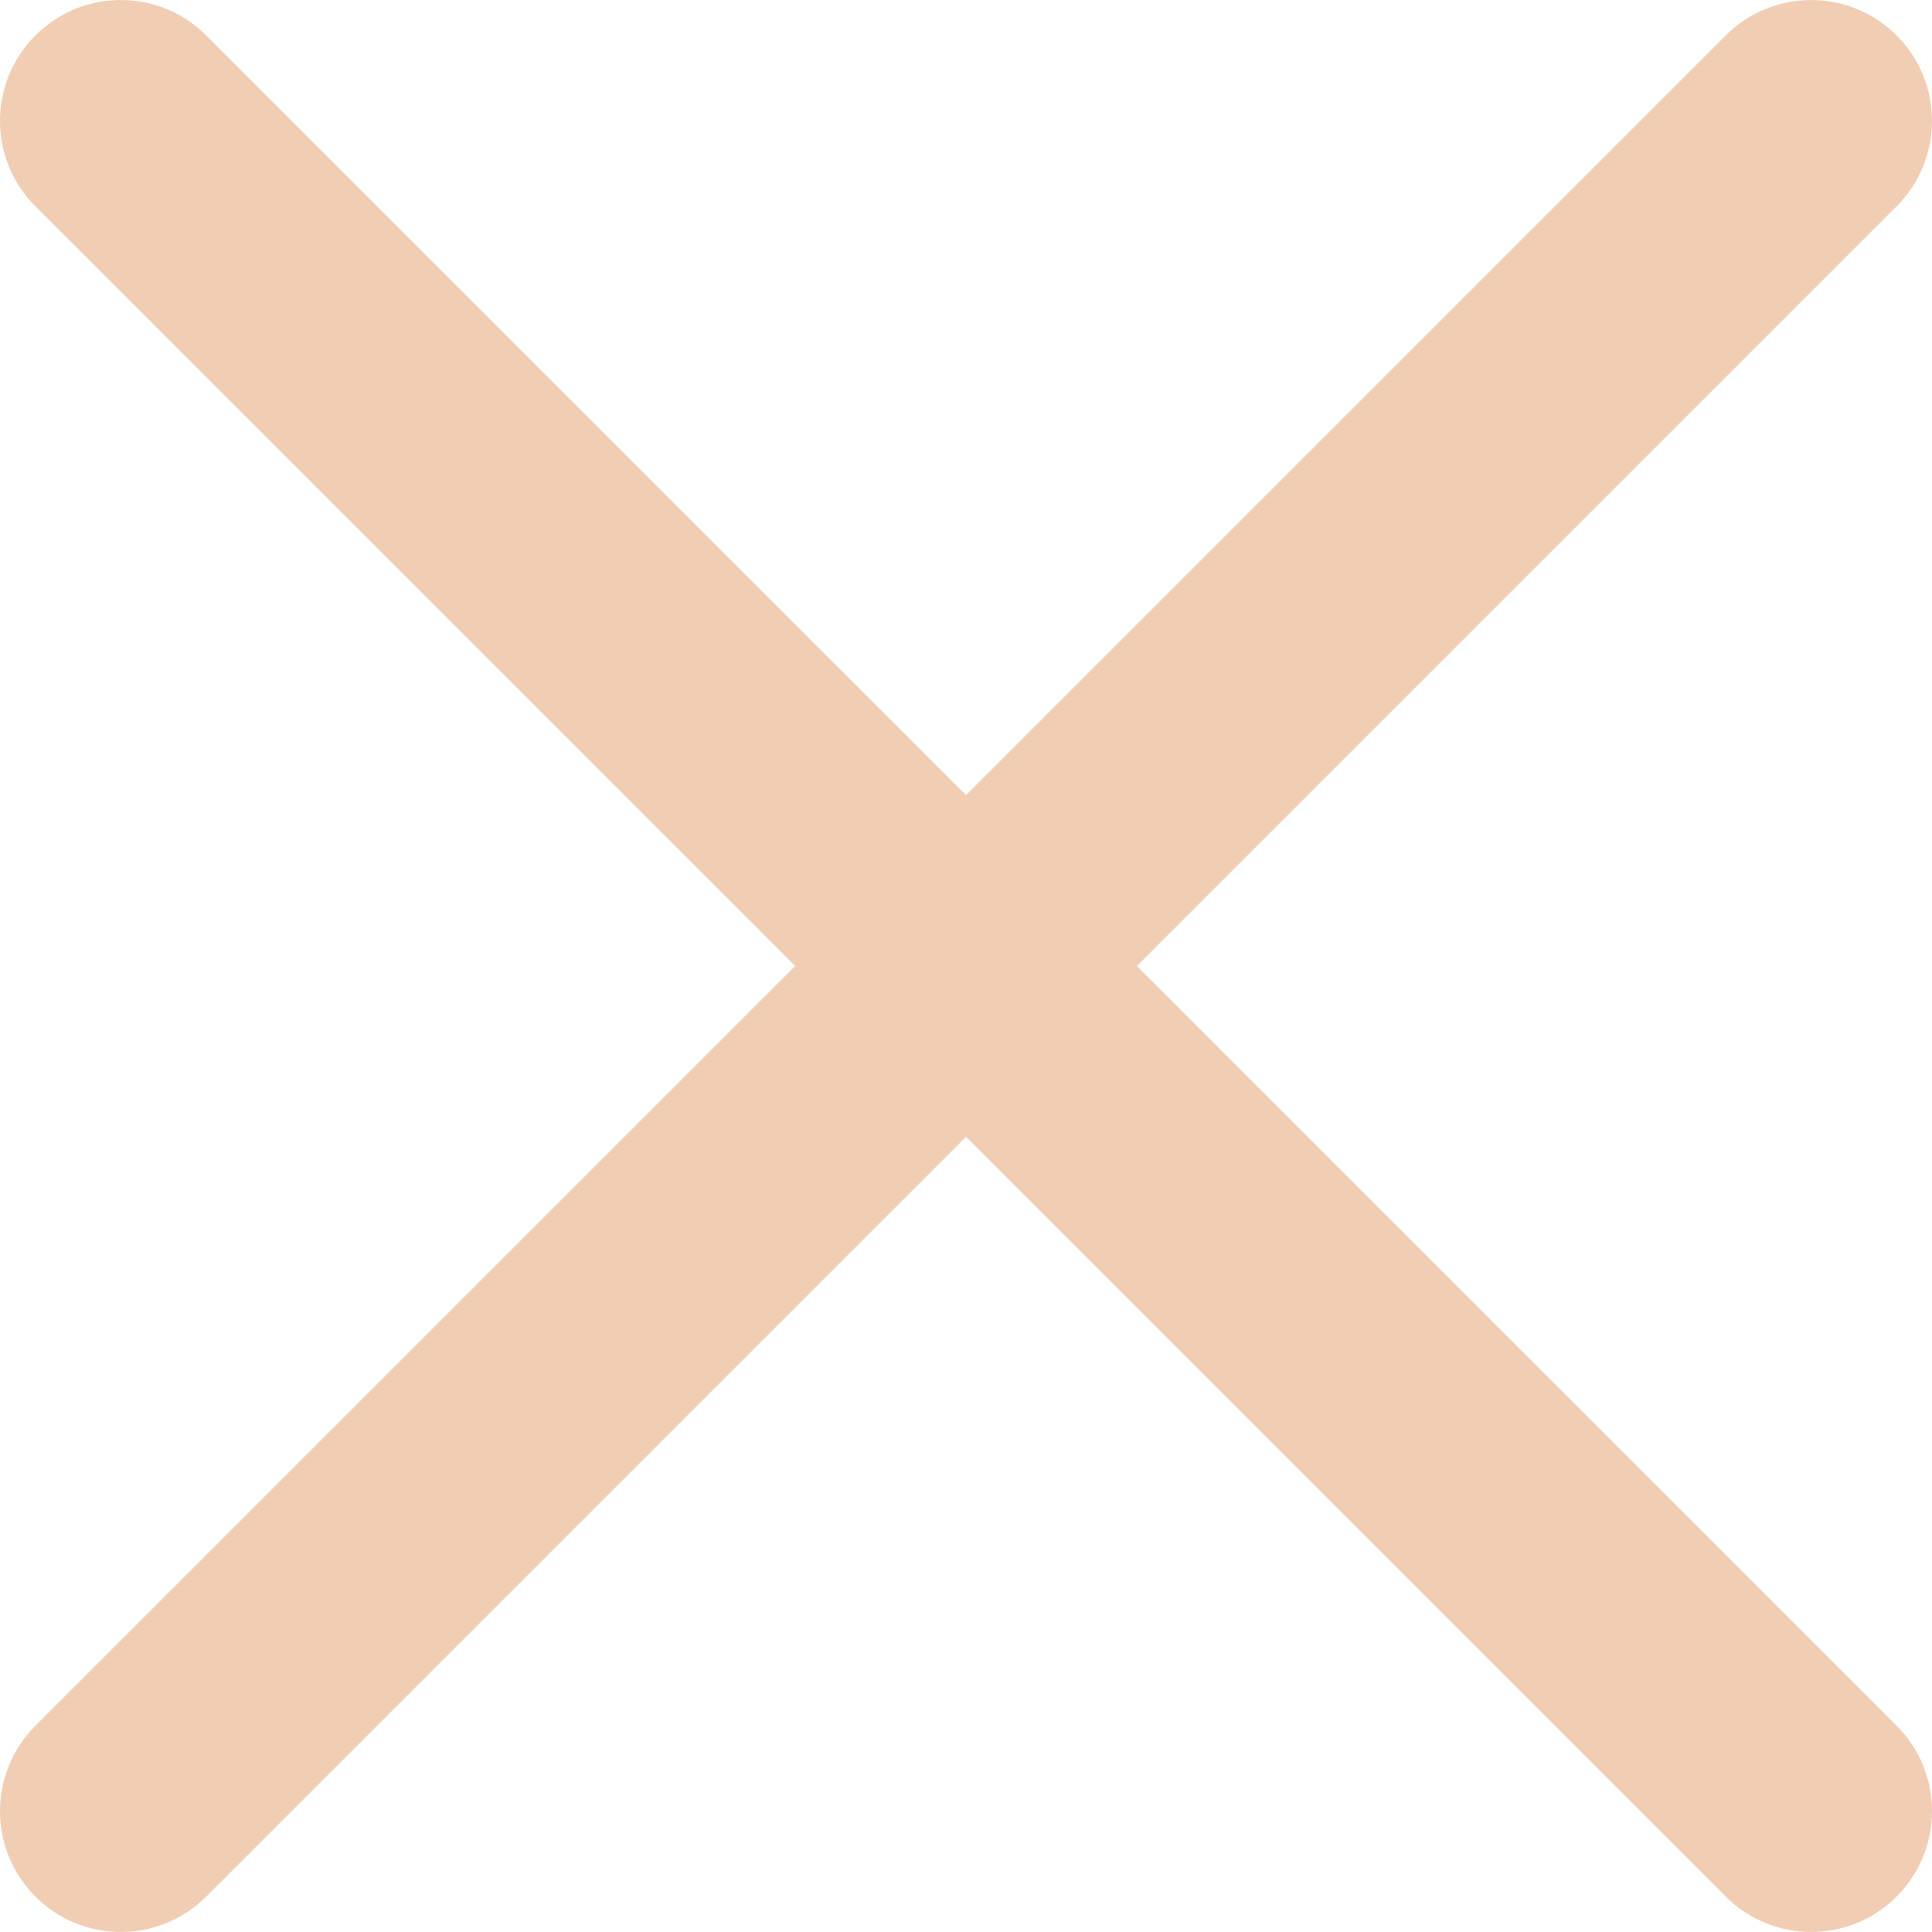
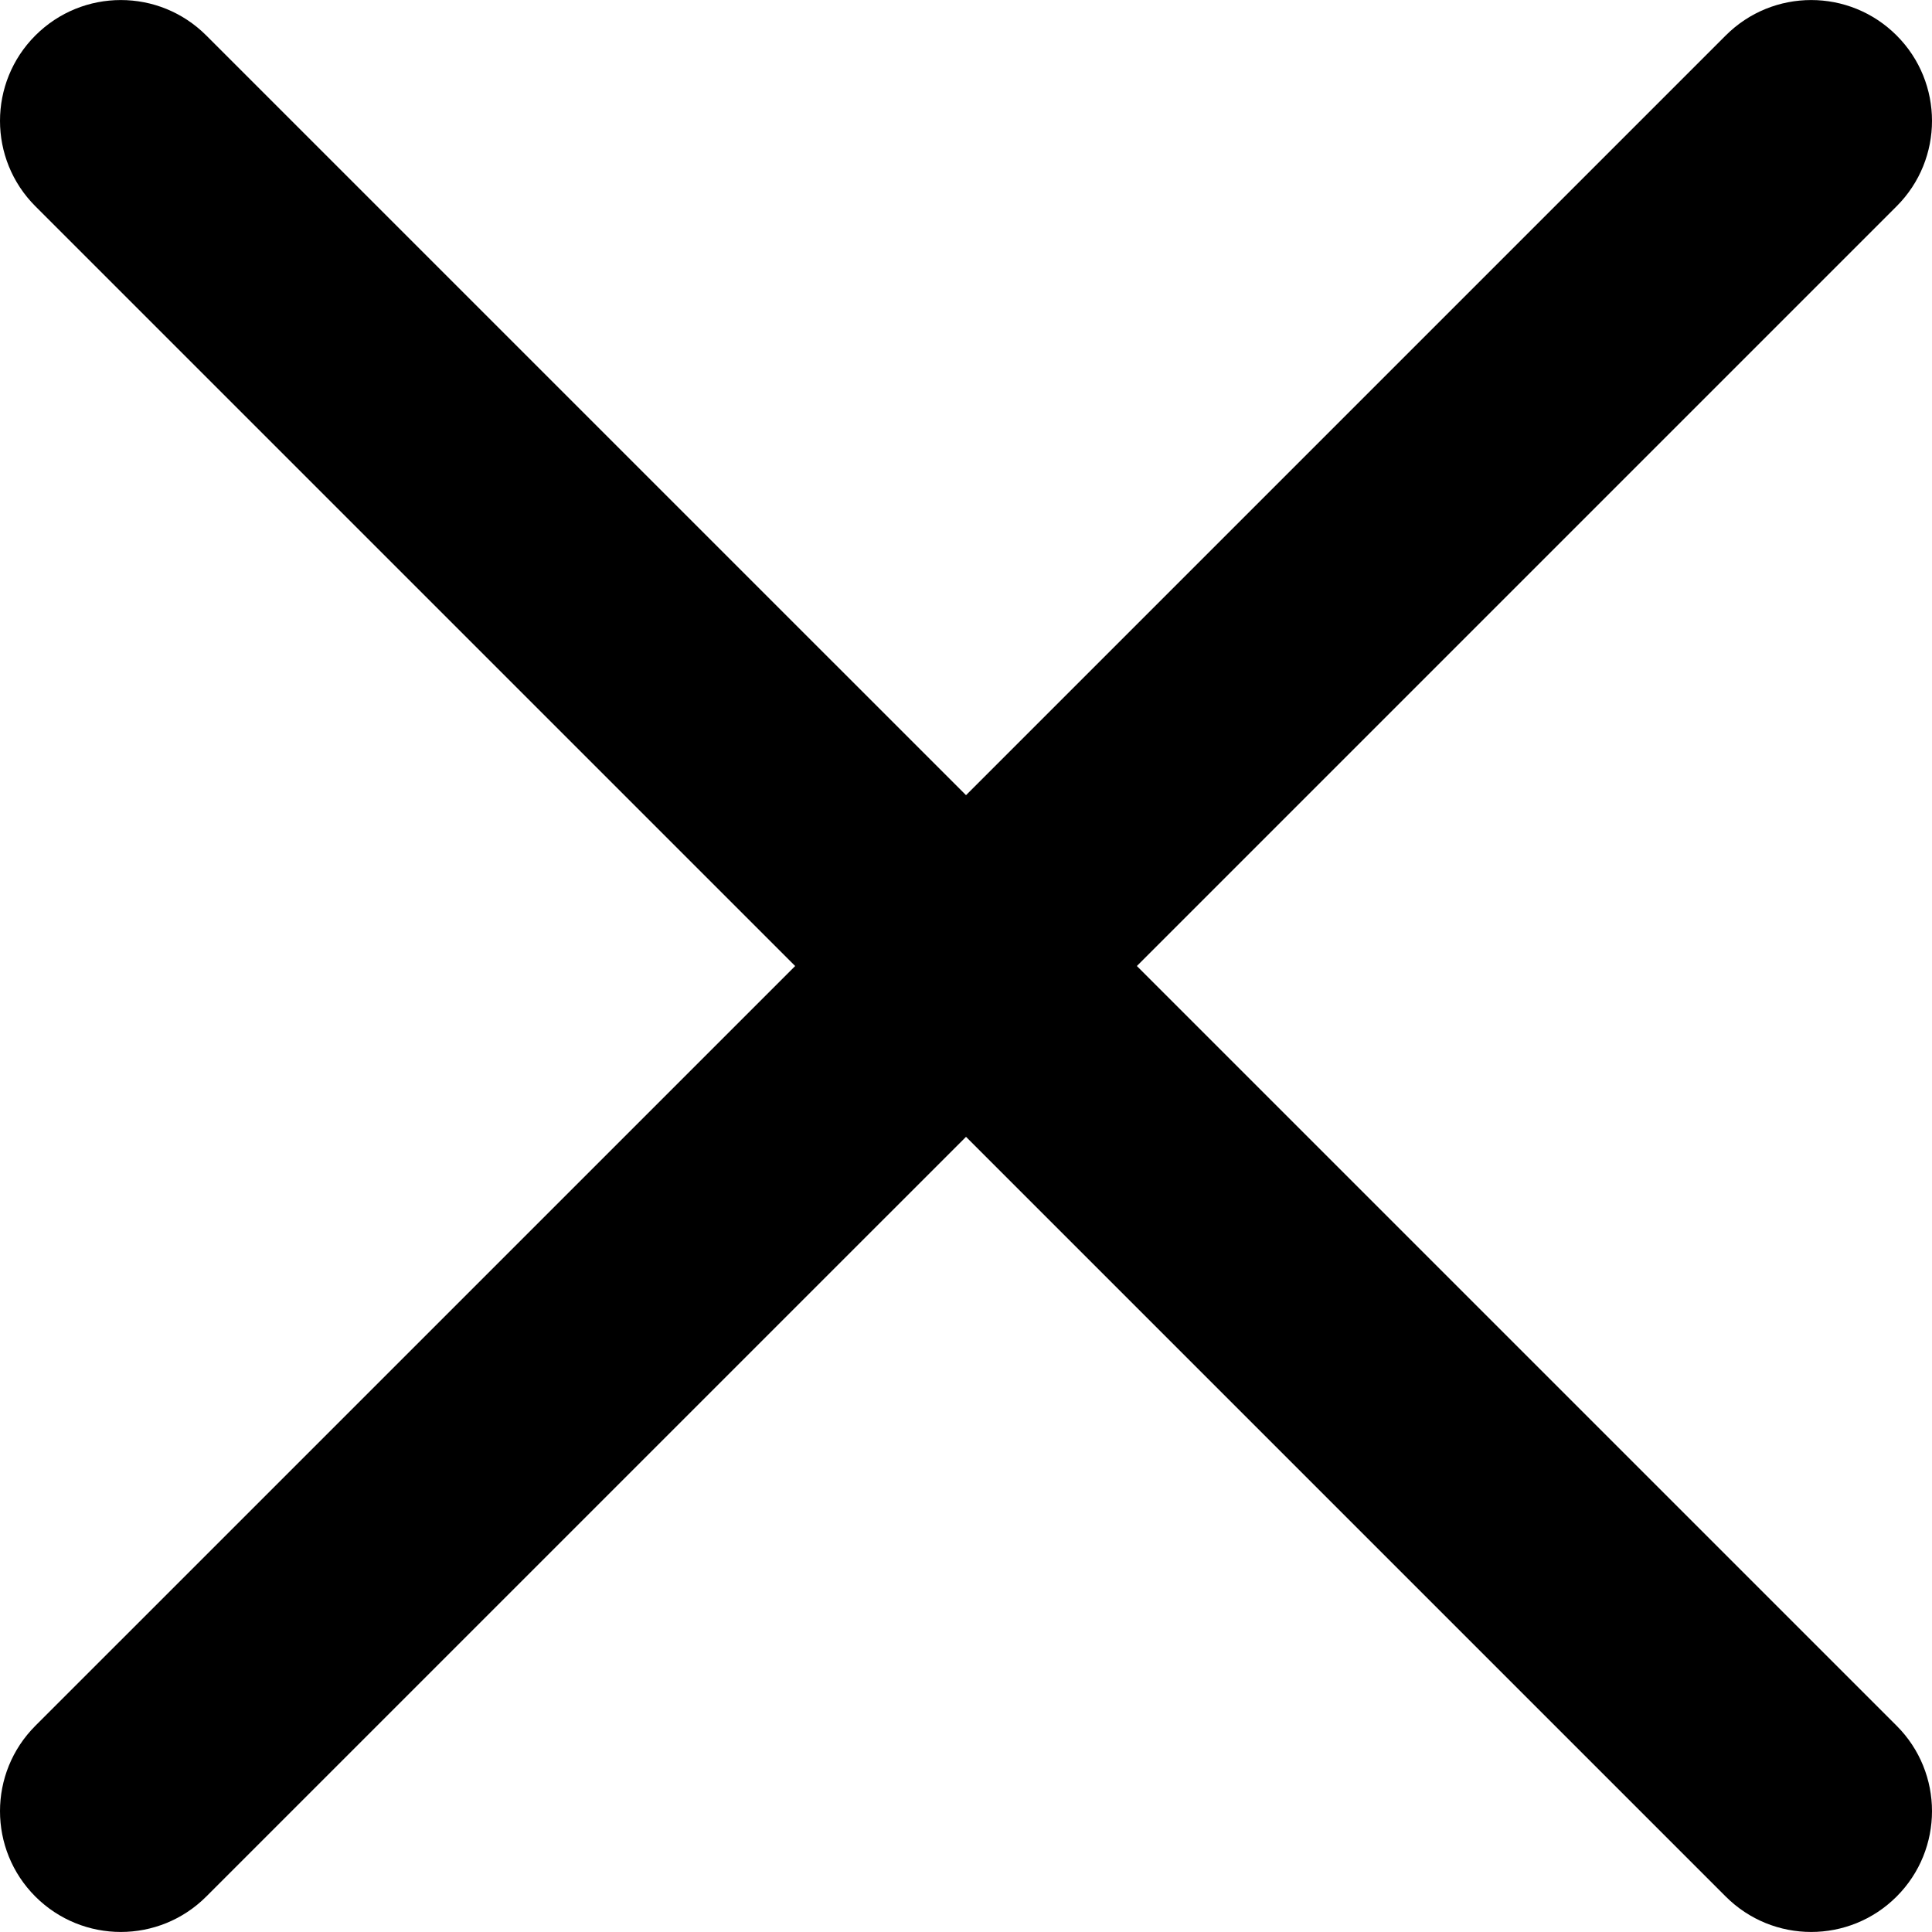
- <svg xmlns="http://www.w3.org/2000/svg" version="1.1" id="Capa_1" x="0px" y="0px" viewBox="0 0 47.971 47.971" fill="#f1cdb3" style="enable-background:new 0 0 47.971 47.971;" xml:space="preserve">
+ <svg xmlns="http://www.w3.org/2000/svg" version="1.1" x="0px" y="0px" viewBox="0 0 47.971 47.971" style="enable-background:new 0 0 47.971 47.971;" xml:space="preserve">
  <g>
    <path d="M28.228,23.986L47.092,5.122c1.172-1.171,1.172-3.071,0-4.242c-1.172-1.172-3.07-1.172-4.242,0L23.986,19.744L5.121,0.88   c-1.172-1.172-3.07-1.172-4.242,0c-1.172,1.171-1.172,3.071,0,4.242l18.865,18.864L0.879,42.85c-1.172,1.171-1.172,3.071,0,4.242   C1.465,47.677,2.233,47.97,3,47.97s1.535-0.293,2.121-0.879l18.865-18.864L42.85,47.091c0.586,0.586,1.354,0.879,2.121,0.879   s1.535-0.293,2.121-0.879c1.172-1.171,1.172-3.071,0-4.242L28.228,23.986z" />
  </g>
</svg>
